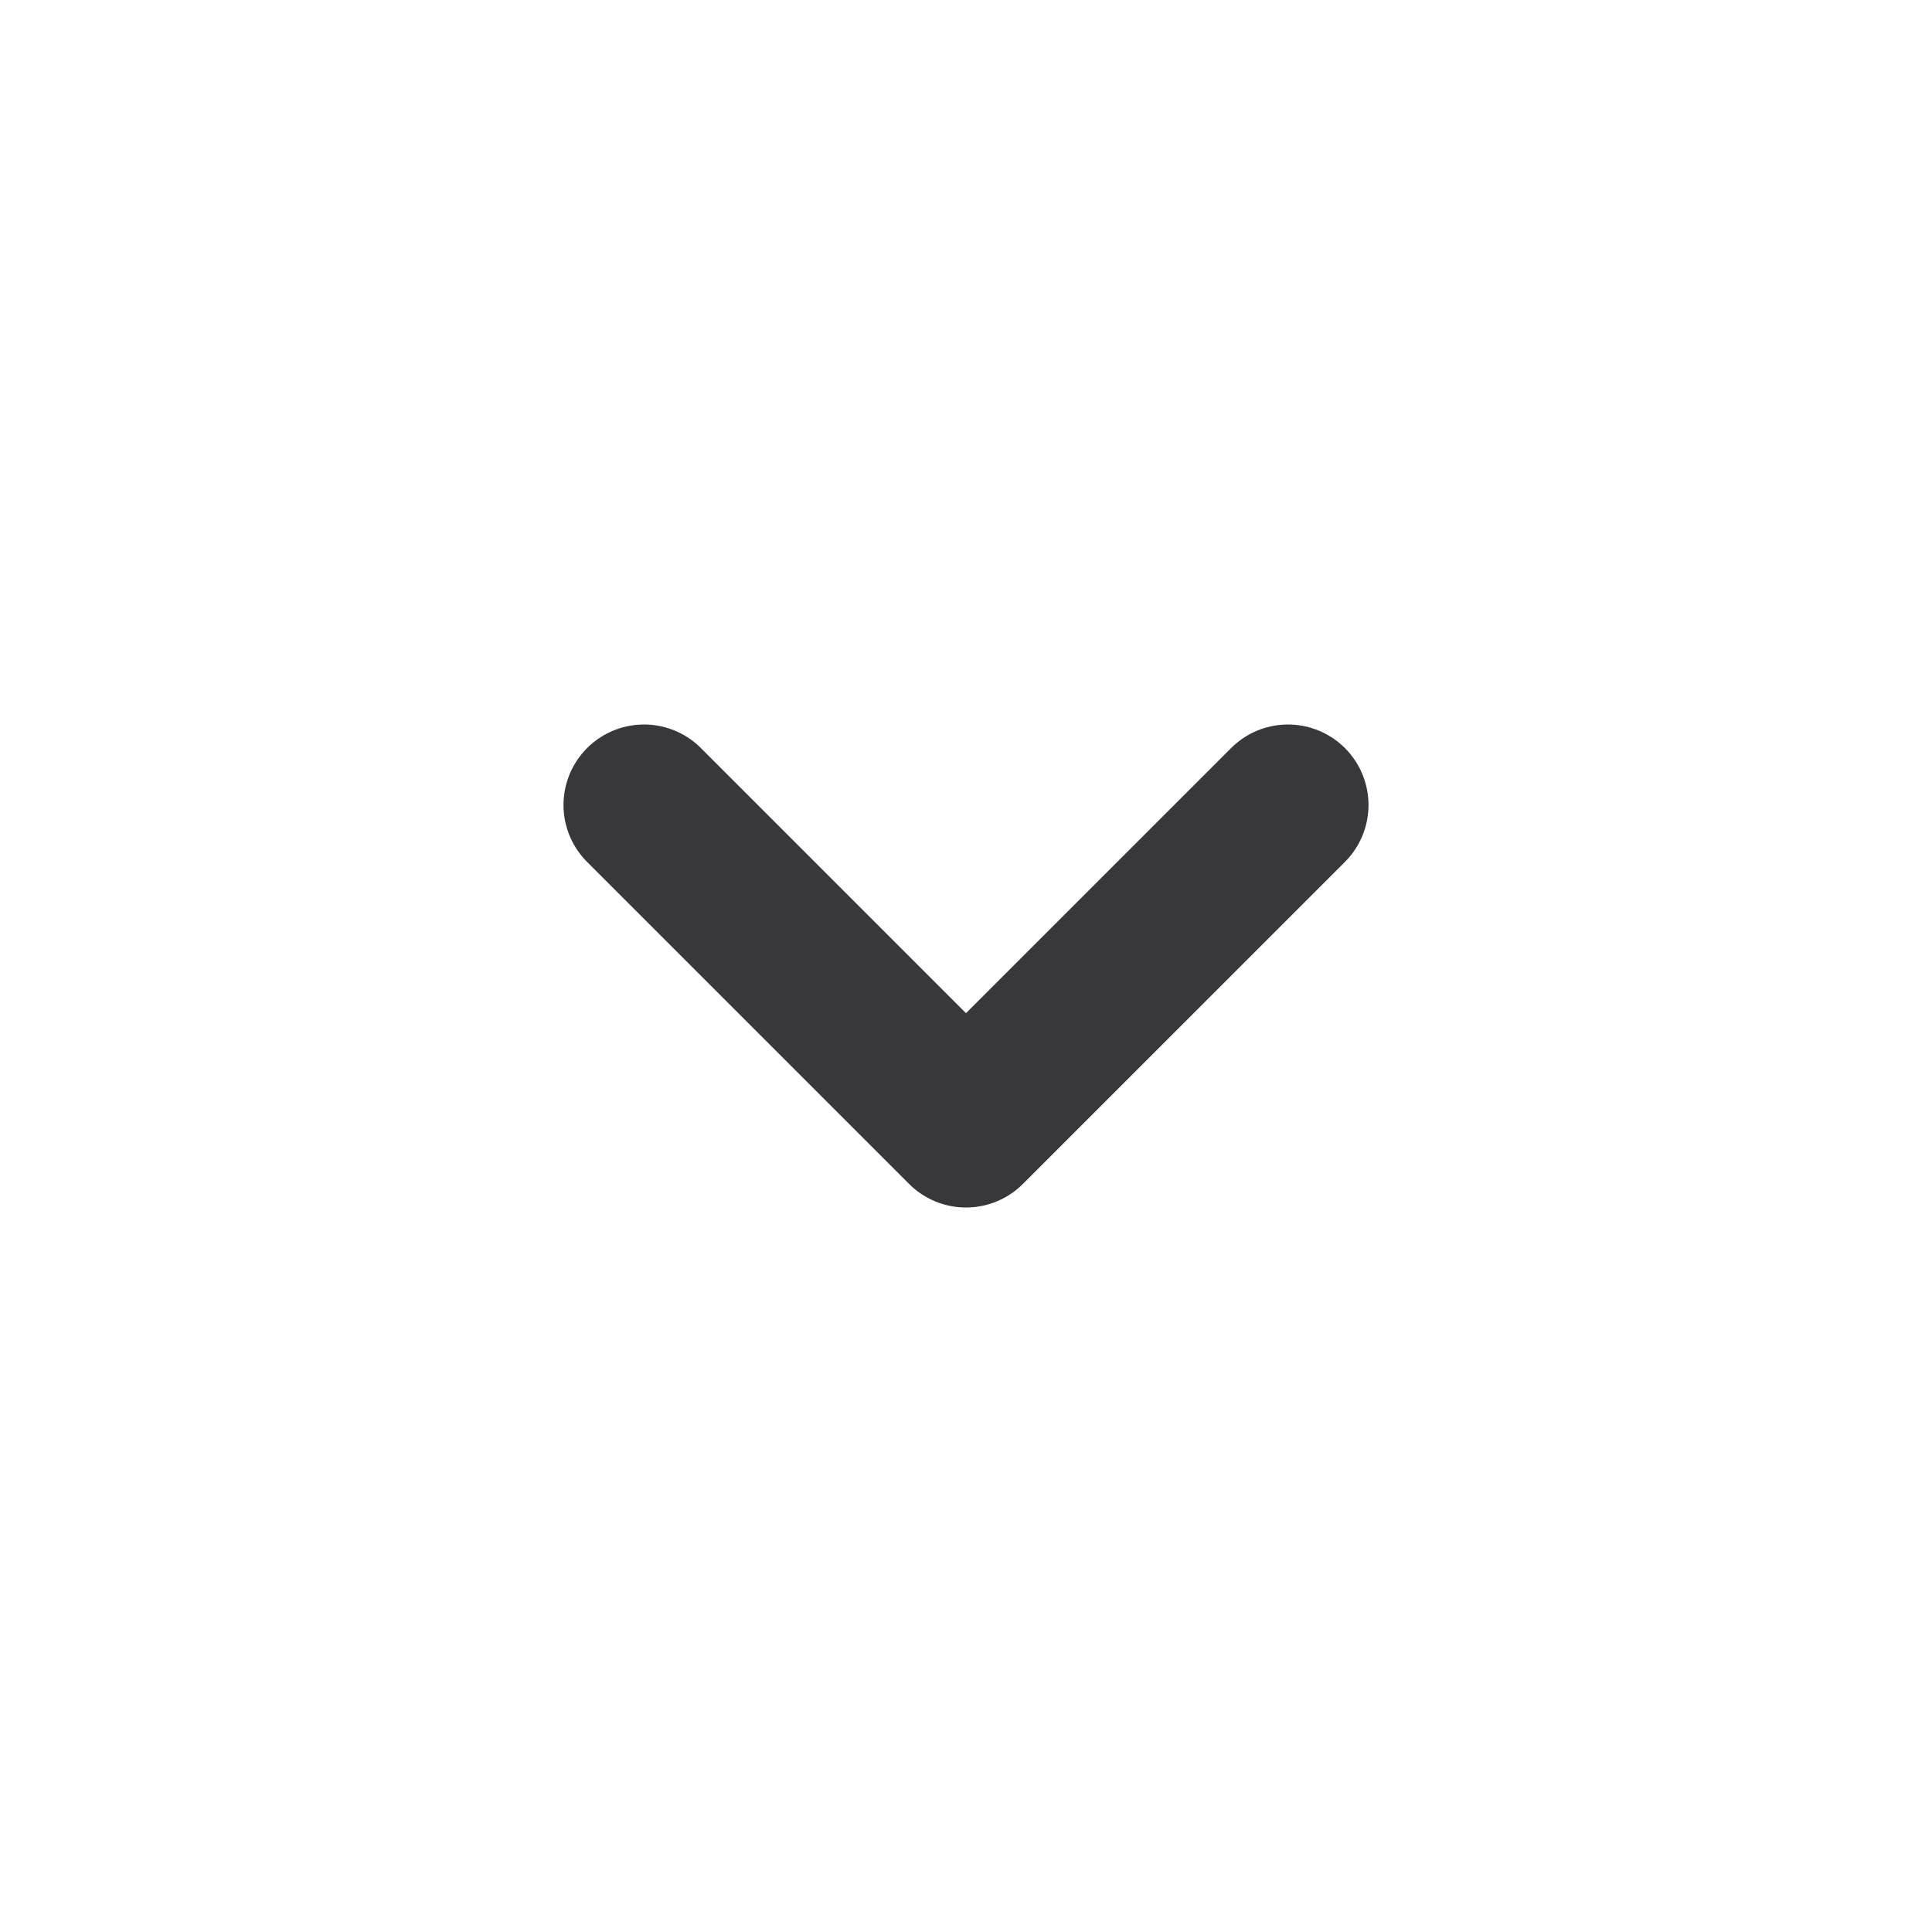
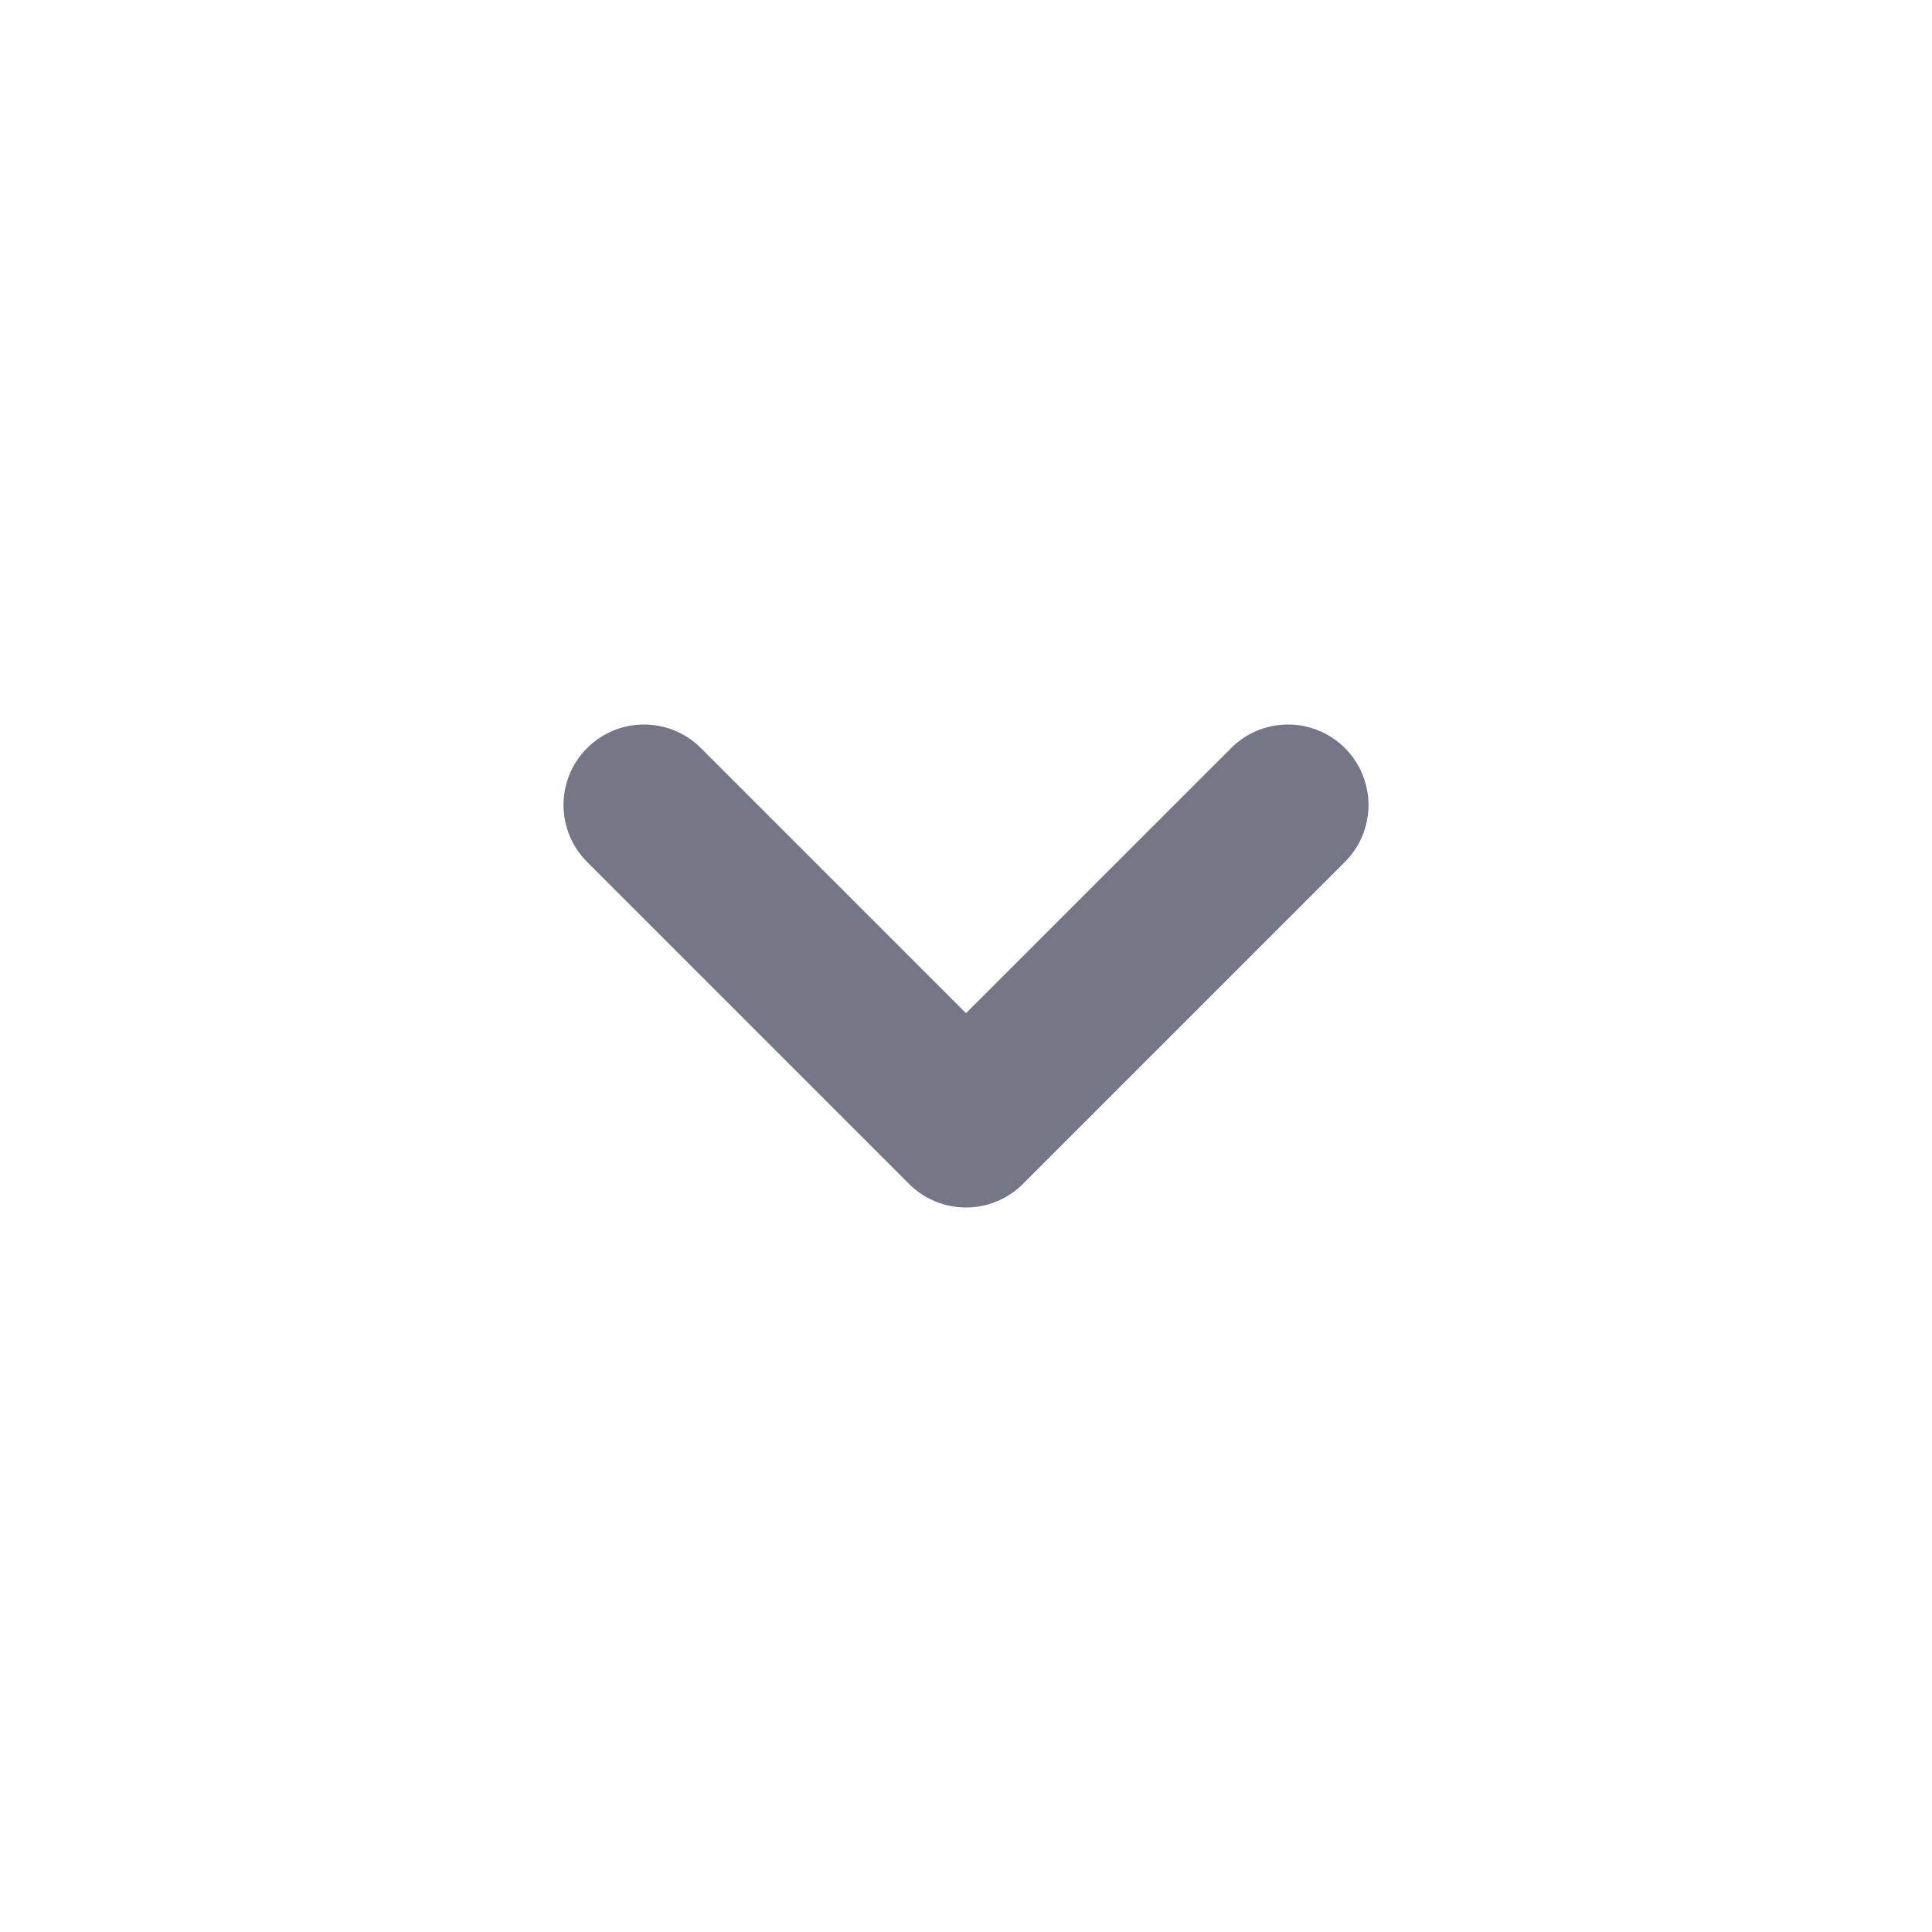
<svg xmlns="http://www.w3.org/2000/svg" width="24" height="24" viewBox="0 0 24 24" fill="none">
-   <path d="M8 10L12 14L16 10" stroke="#37373C" stroke-width="2" stroke-linecap="round" stroke-linejoin="round" />
+   <path d="M8 10L12 14L16 10" stroke="#757786" stroke-width="2" stroke-linecap="round" stroke-linejoin="round" />
</svg>
